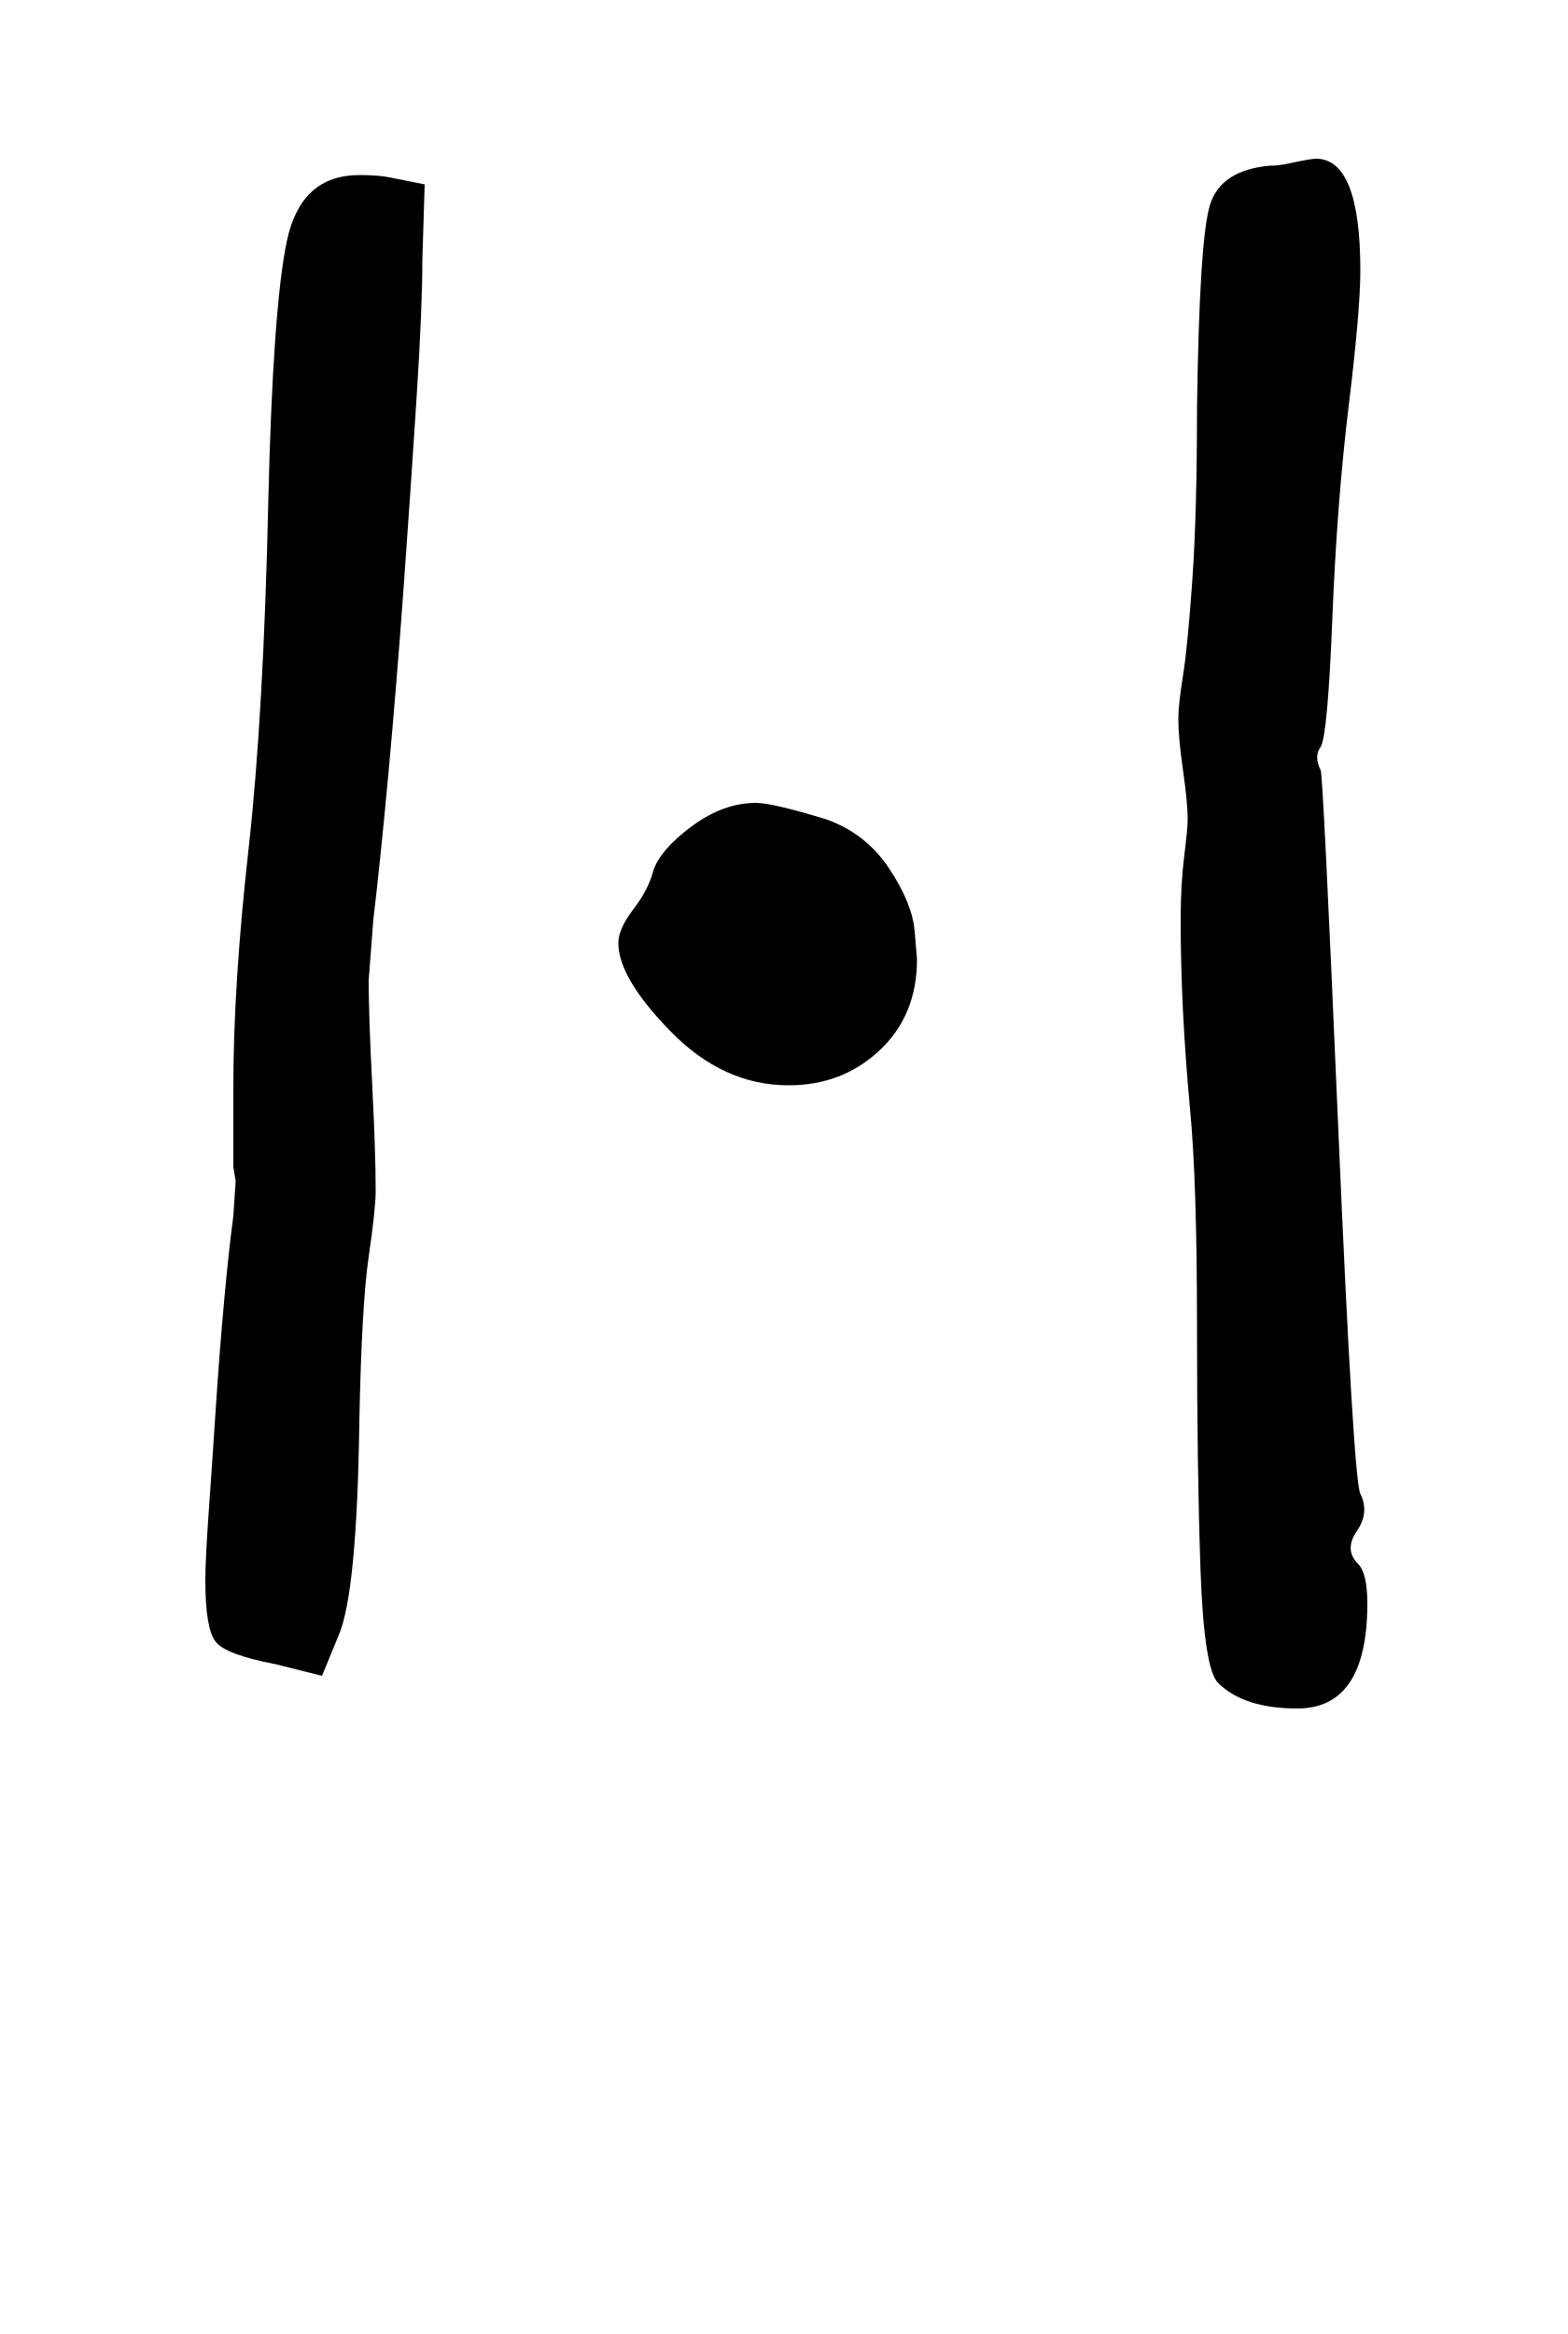
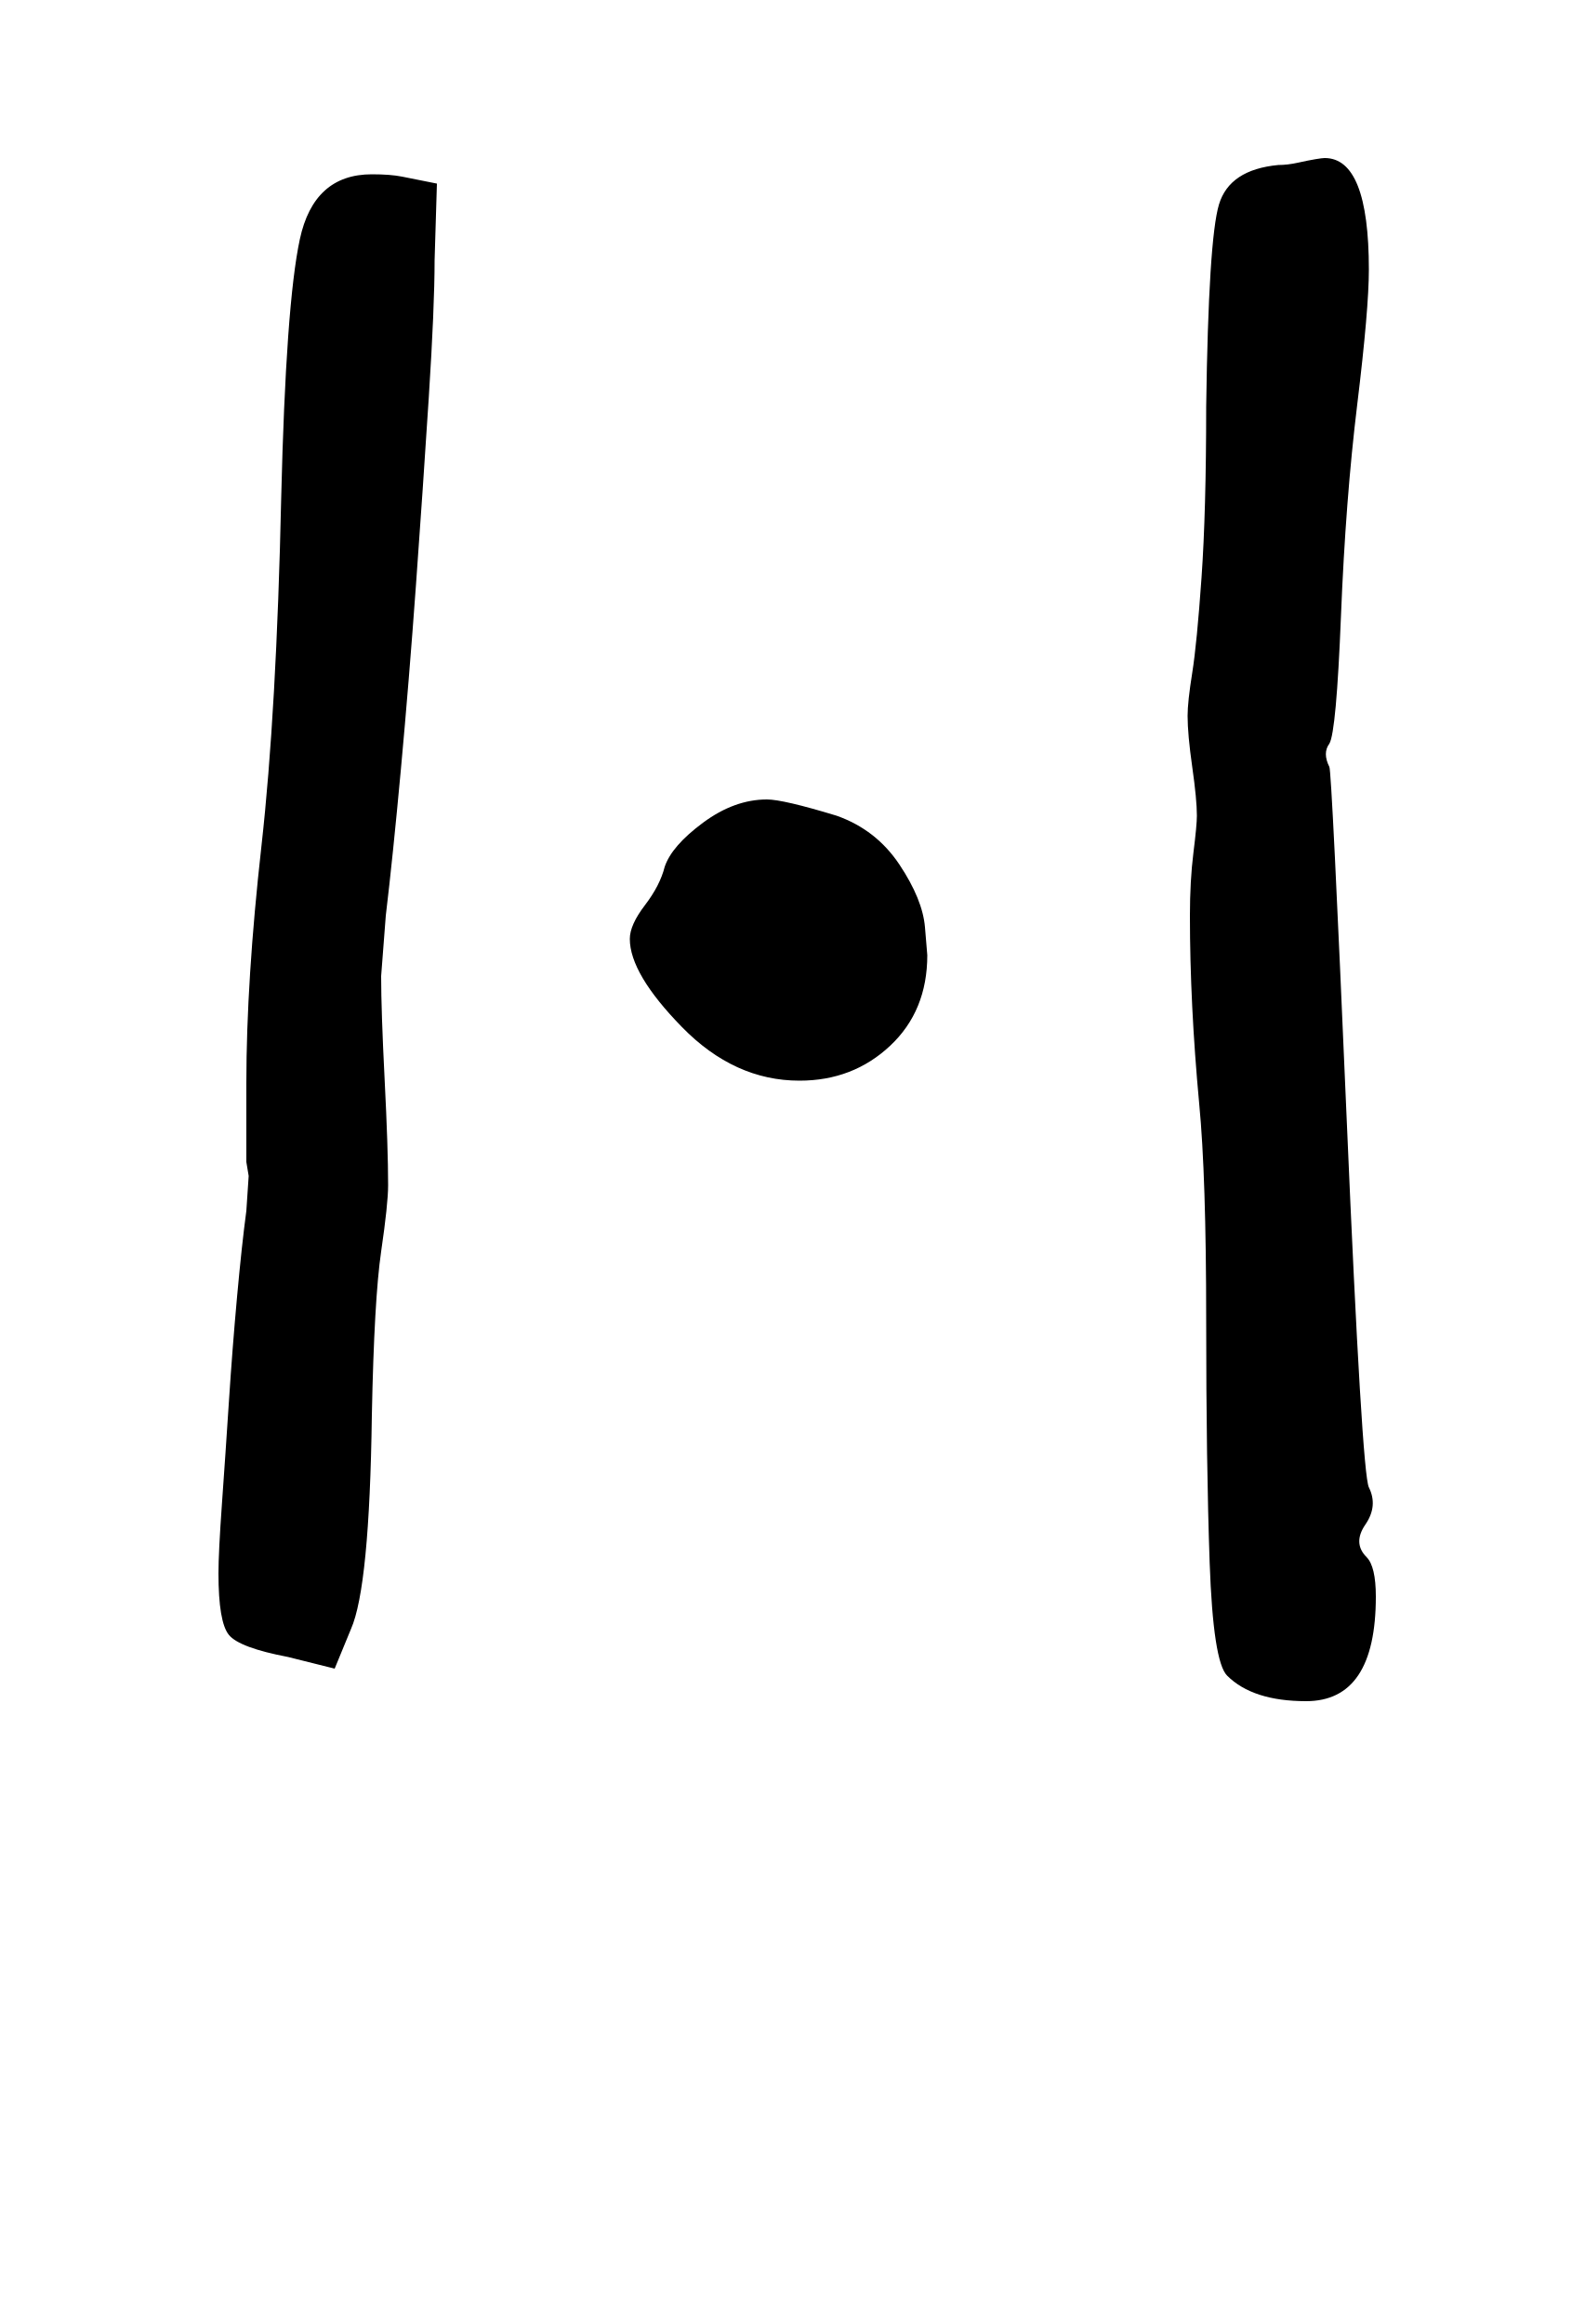
- <svg xmlns="http://www.w3.org/2000/svg" version="1.1" viewBox="-10 0 672 1000">
-   <path fill="currentColor" d="M328 465q-28 0 -50.5 -23t-22.5 -38q0 -6 6.5 -14.5t8.5 -16.5q3 -9 16.5 -19t27.5 -10q7 0 30 7q17 6 27 21t11 27l1 12q0 24 -16 39t-39 15zM78 677q0 -9 1.5 -30t3 -44t3.5 -45t4 -37l1 -15l-1 -6v-15.5v-18.5q0 -44 6.5 -102t8.5 -150q2 -83 8 -111t31 -28q8 0 13 1 l15 3l-1 33q0 20 -2.5 59t-5.5 80.5t-6.5 79.5t-6.5 63l-2 26q0 15 1.5 44.5t1.5 45.5q0 8 -3 28.5t-4 70.5q-1 74 -9 92l-7 17l-20 -5q-21 -4 -25.5 -9.5t-4.5 -26.5zM499 351q0 -7 -2 -21t-2 -22q0 -6 2 -18.5t4 -41t2 -73.5q1 -72 5.5 -87t25.5 -17q4 0 8.5 -1t7.5 -1.5 t4 -0.5q19 0 19 48q0 17 -5 58t-7 91t-5 55q-3 4 0 10q1 1 7.5 152.5t9.5 157.5q4 8 -1.5 16t0.5 14q4 4 4 17q0 45 -30 45q-23 0 -34 -11q-6 -6 -7.5 -48.5t-1.5 -104.5t-3 -93q-4 -43 -4 -81q0 -15 1.5 -27t1.5 -16z" />
+ <svg xmlns="http://www.w3.org/2000/svg" version="1.1" viewBox="-10 0 682 1000">
+   <path fill="currentColor" d="M334 465q-28 0 -50.5 -23t-22.5 -38q0 -6 6.5 -14.5t8.5 -16.5q3 -9 16.5 -19t27.5 -10q7 0 30 7q17 6 27 21t11 27l1 12q0 24 -16 39t-39 15zM84 677q0 -9 1.5 -30t3 -44t3.5 -45t4 -37l1 -15l-1 -6v-15.5v-18.5q0 -44 6.5 -102t8.5 -150q2 -83 8 -111t31 -28q8 0 13 1 l15 3l-1 33q0 20 -2.5 59t-5.5 80.5t-6.5 79.5t-6.5 63l-2 26q0 15 1.5 44.5t1.5 45.5q0 8 -3 28.5t-4 70.5q-1 74 -9 92l-7 17l-20 -5q-21 -4 -25.5 -9.5t-4.5 -26.5zM505 351q0 -7 -2 -21t-2 -22q0 -6 2 -18.5t4 -41t2 -73.5q1 -72 5.5 -87t25.5 -17q4 0 8.5 -1t7.5 -1.5 t4 -0.5q19 0 19 48q0 17 -5 58t-7 91t-5 55q-3 4 0 10q1 1 7.5 152.5t9.5 157.5q4 8 -1.5 16t0.5 14q4 4 4 17q0 45 -30 45q-23 0 -34 -11q-6 -6 -7.5 -48.5t-1.5 -104.5t-3 -93q-4 -43 -4 -81q0 -15 1.5 -27t1.5 -16z" />
</svg>
